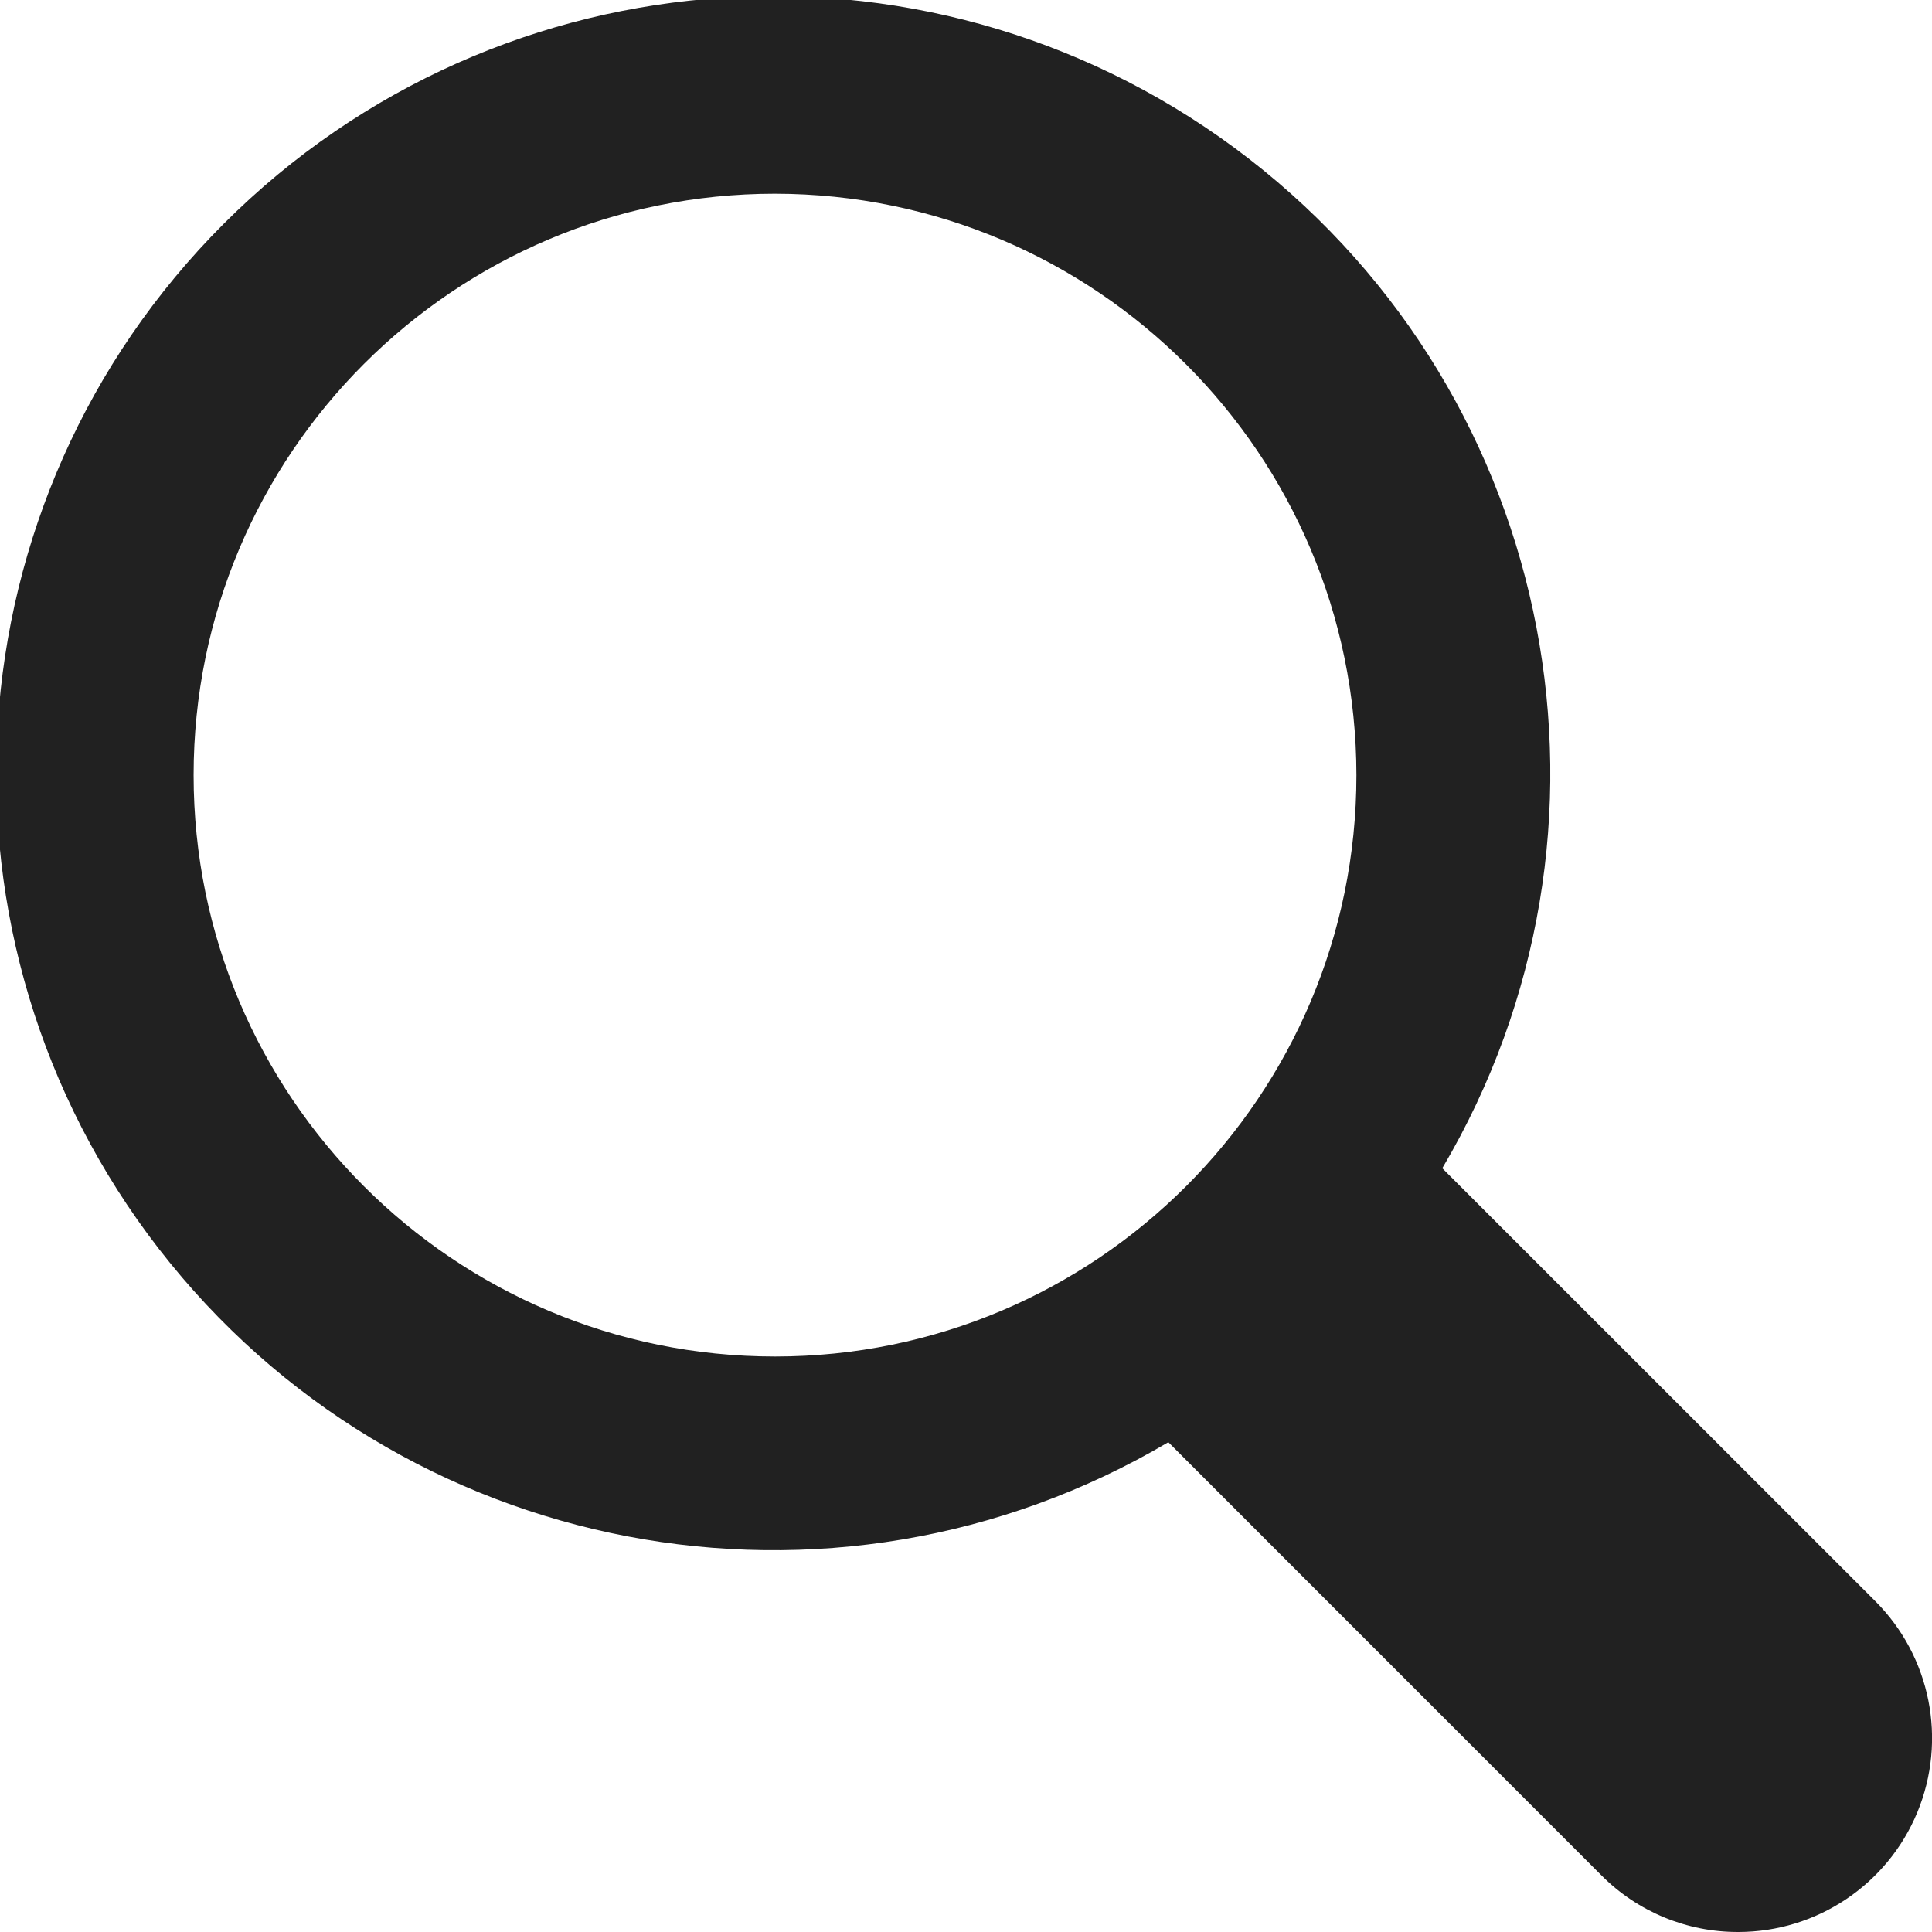
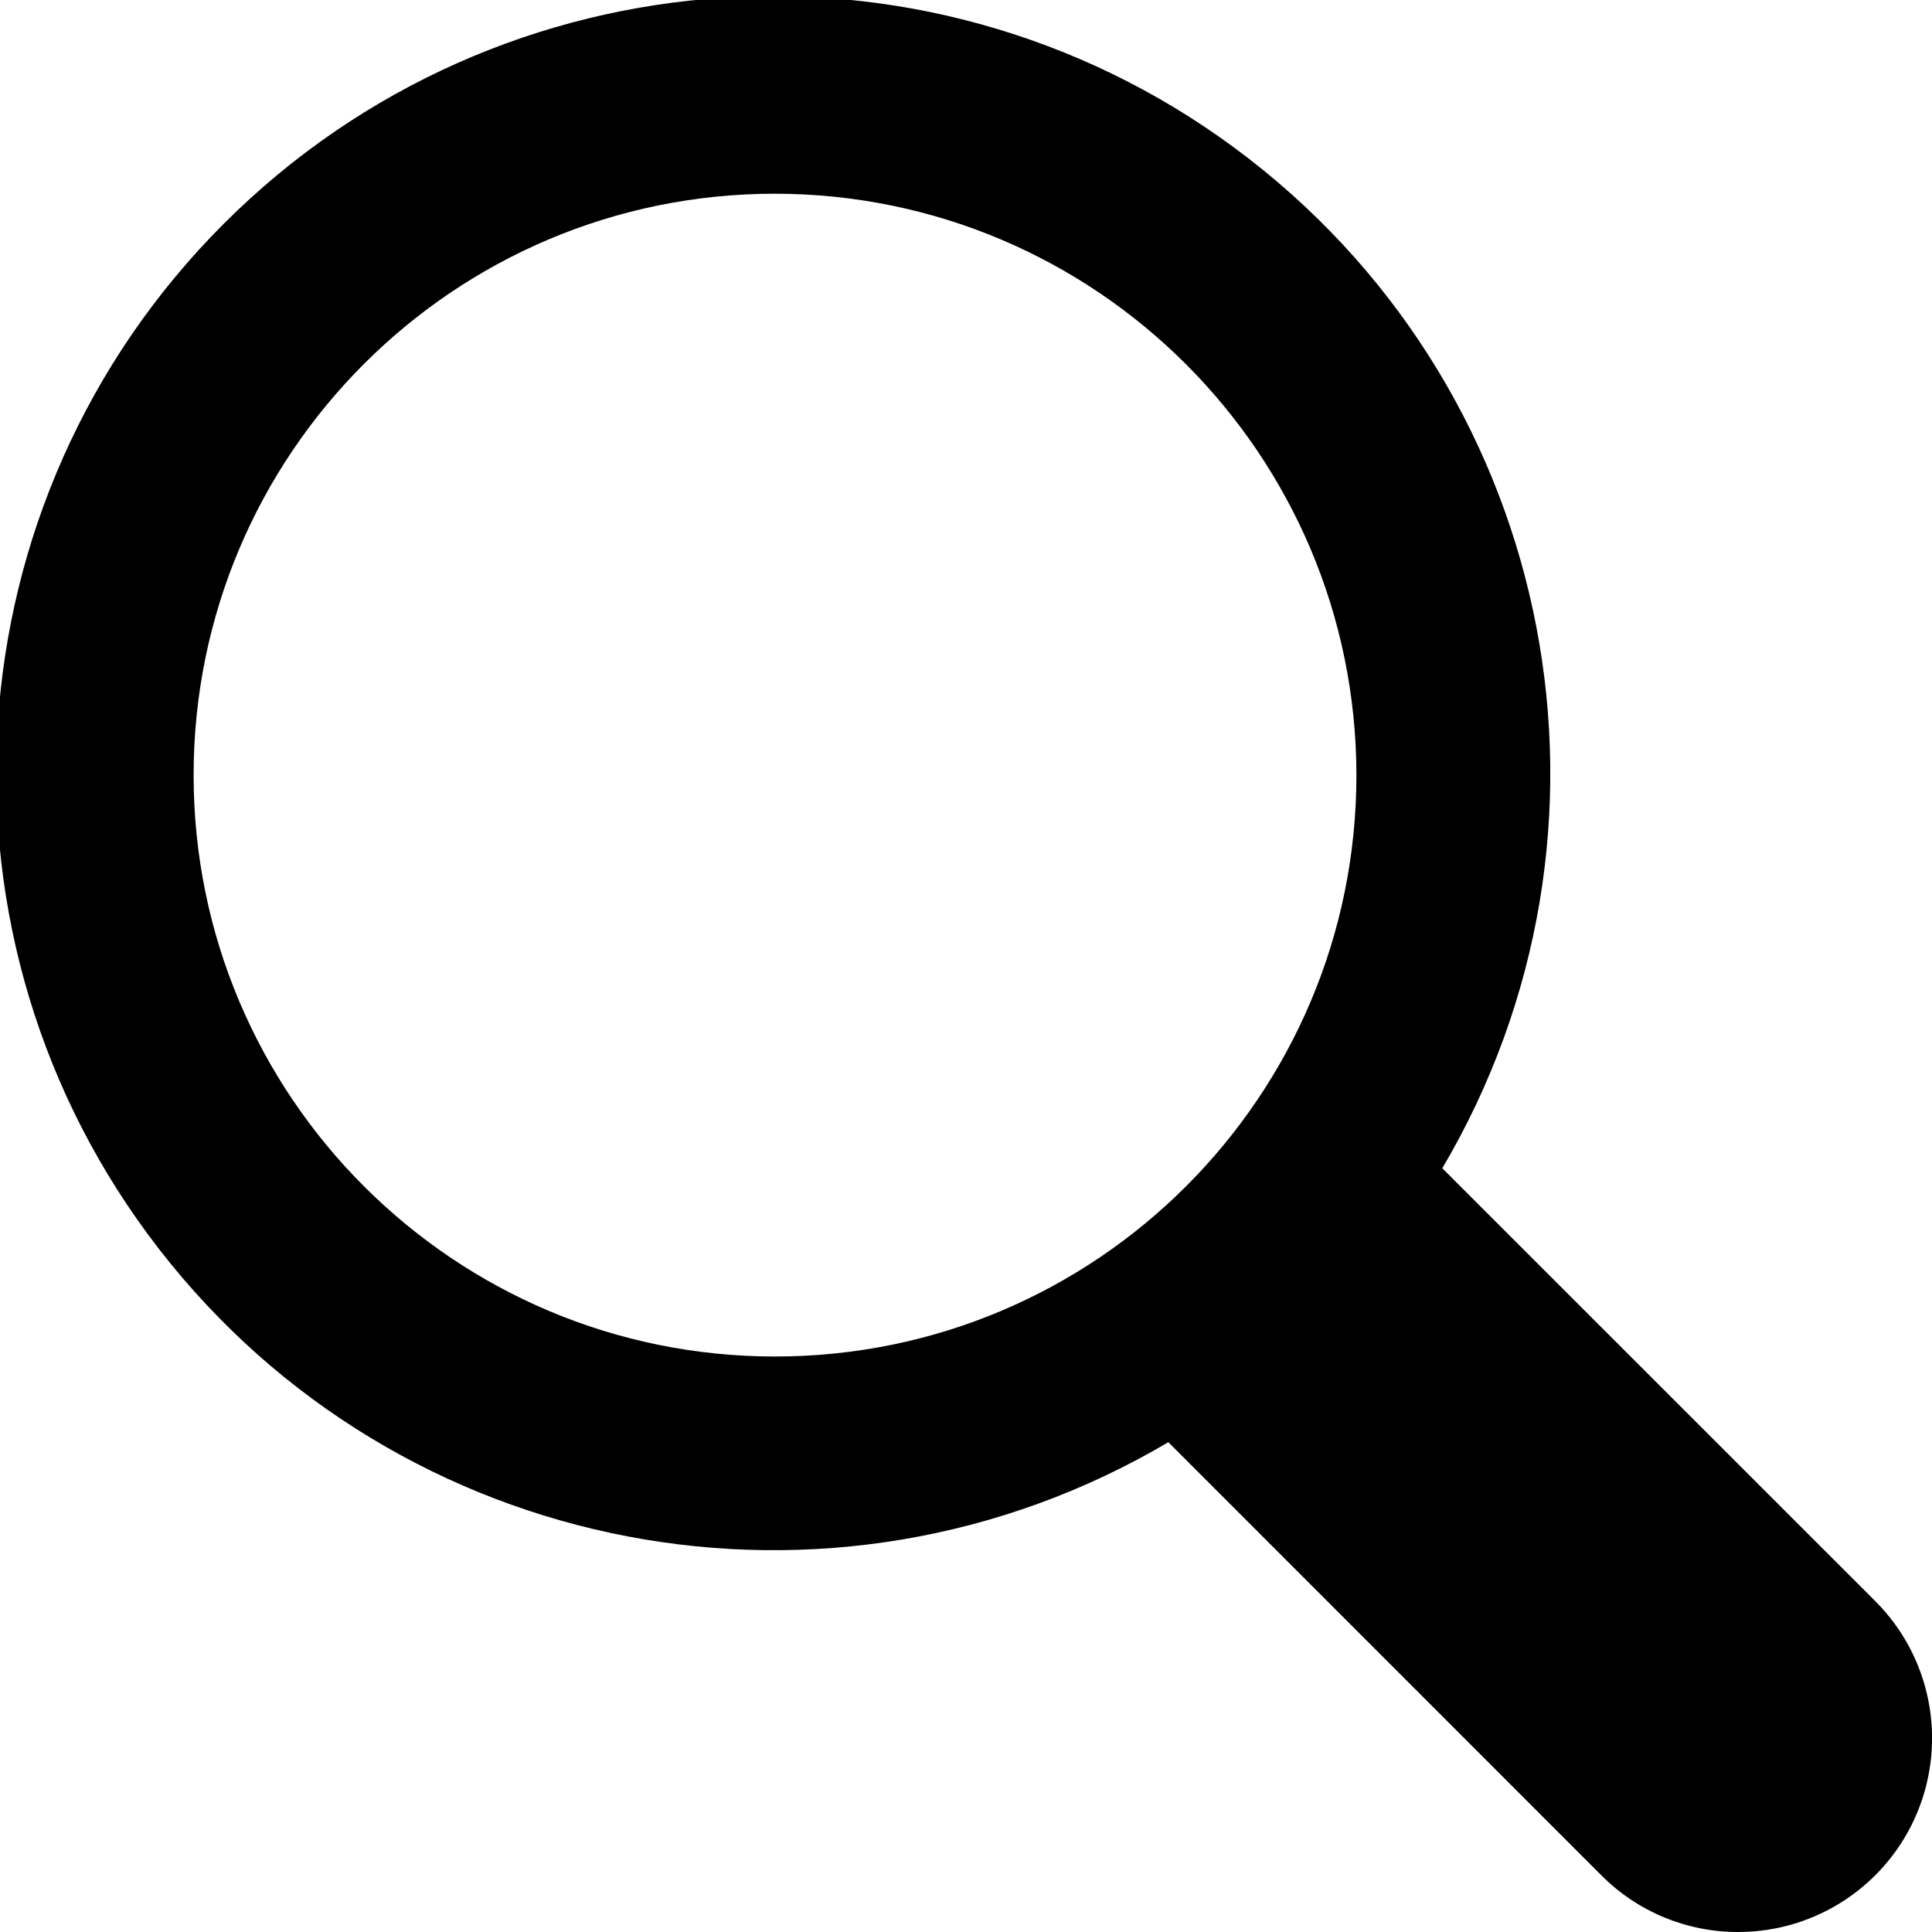
- <svg xmlns="http://www.w3.org/2000/svg" width="20.247" height="20.247" viewBox="0 0 20.247 20.247">
-   <path id="magnifying-glass_copy" data-name="magnifying-glass copy" d="M18.217,20.247a2.015,2.015,0,0,1-1.436-.595l-4.537-4.538a8.143,8.143,0,1,1,2.871-2.871l4.538,4.537a2.031,2.031,0,0,1-1.436,3.467ZM8.123,2.03a6.093,6.093,0,1,0,6.092,6.093A6.1,6.1,0,0,0,8.123,2.03Z" fill="#212121" />
+ <svg xmlns="http://www.w3.org/2000/svg" id="magnifying-glass" viewBox="0 0 20.247 20.247">
+   <path id="magnifying-glass_copy" data-name="magnifying-glass copy" d="M18.217,20.247a2.015,2.015,0,0,1-1.436-.595l-4.537-4.538a8.143,8.143,0,1,1,2.871-2.871l4.538,4.537a2.031,2.031,0,0,1-1.436,3.467ZM8.123,2.03a6.093,6.093,0,1,0,6.092,6.093A6.1,6.1,0,0,0,8.123,2.03Z" fill="currentColor" />
</svg>
